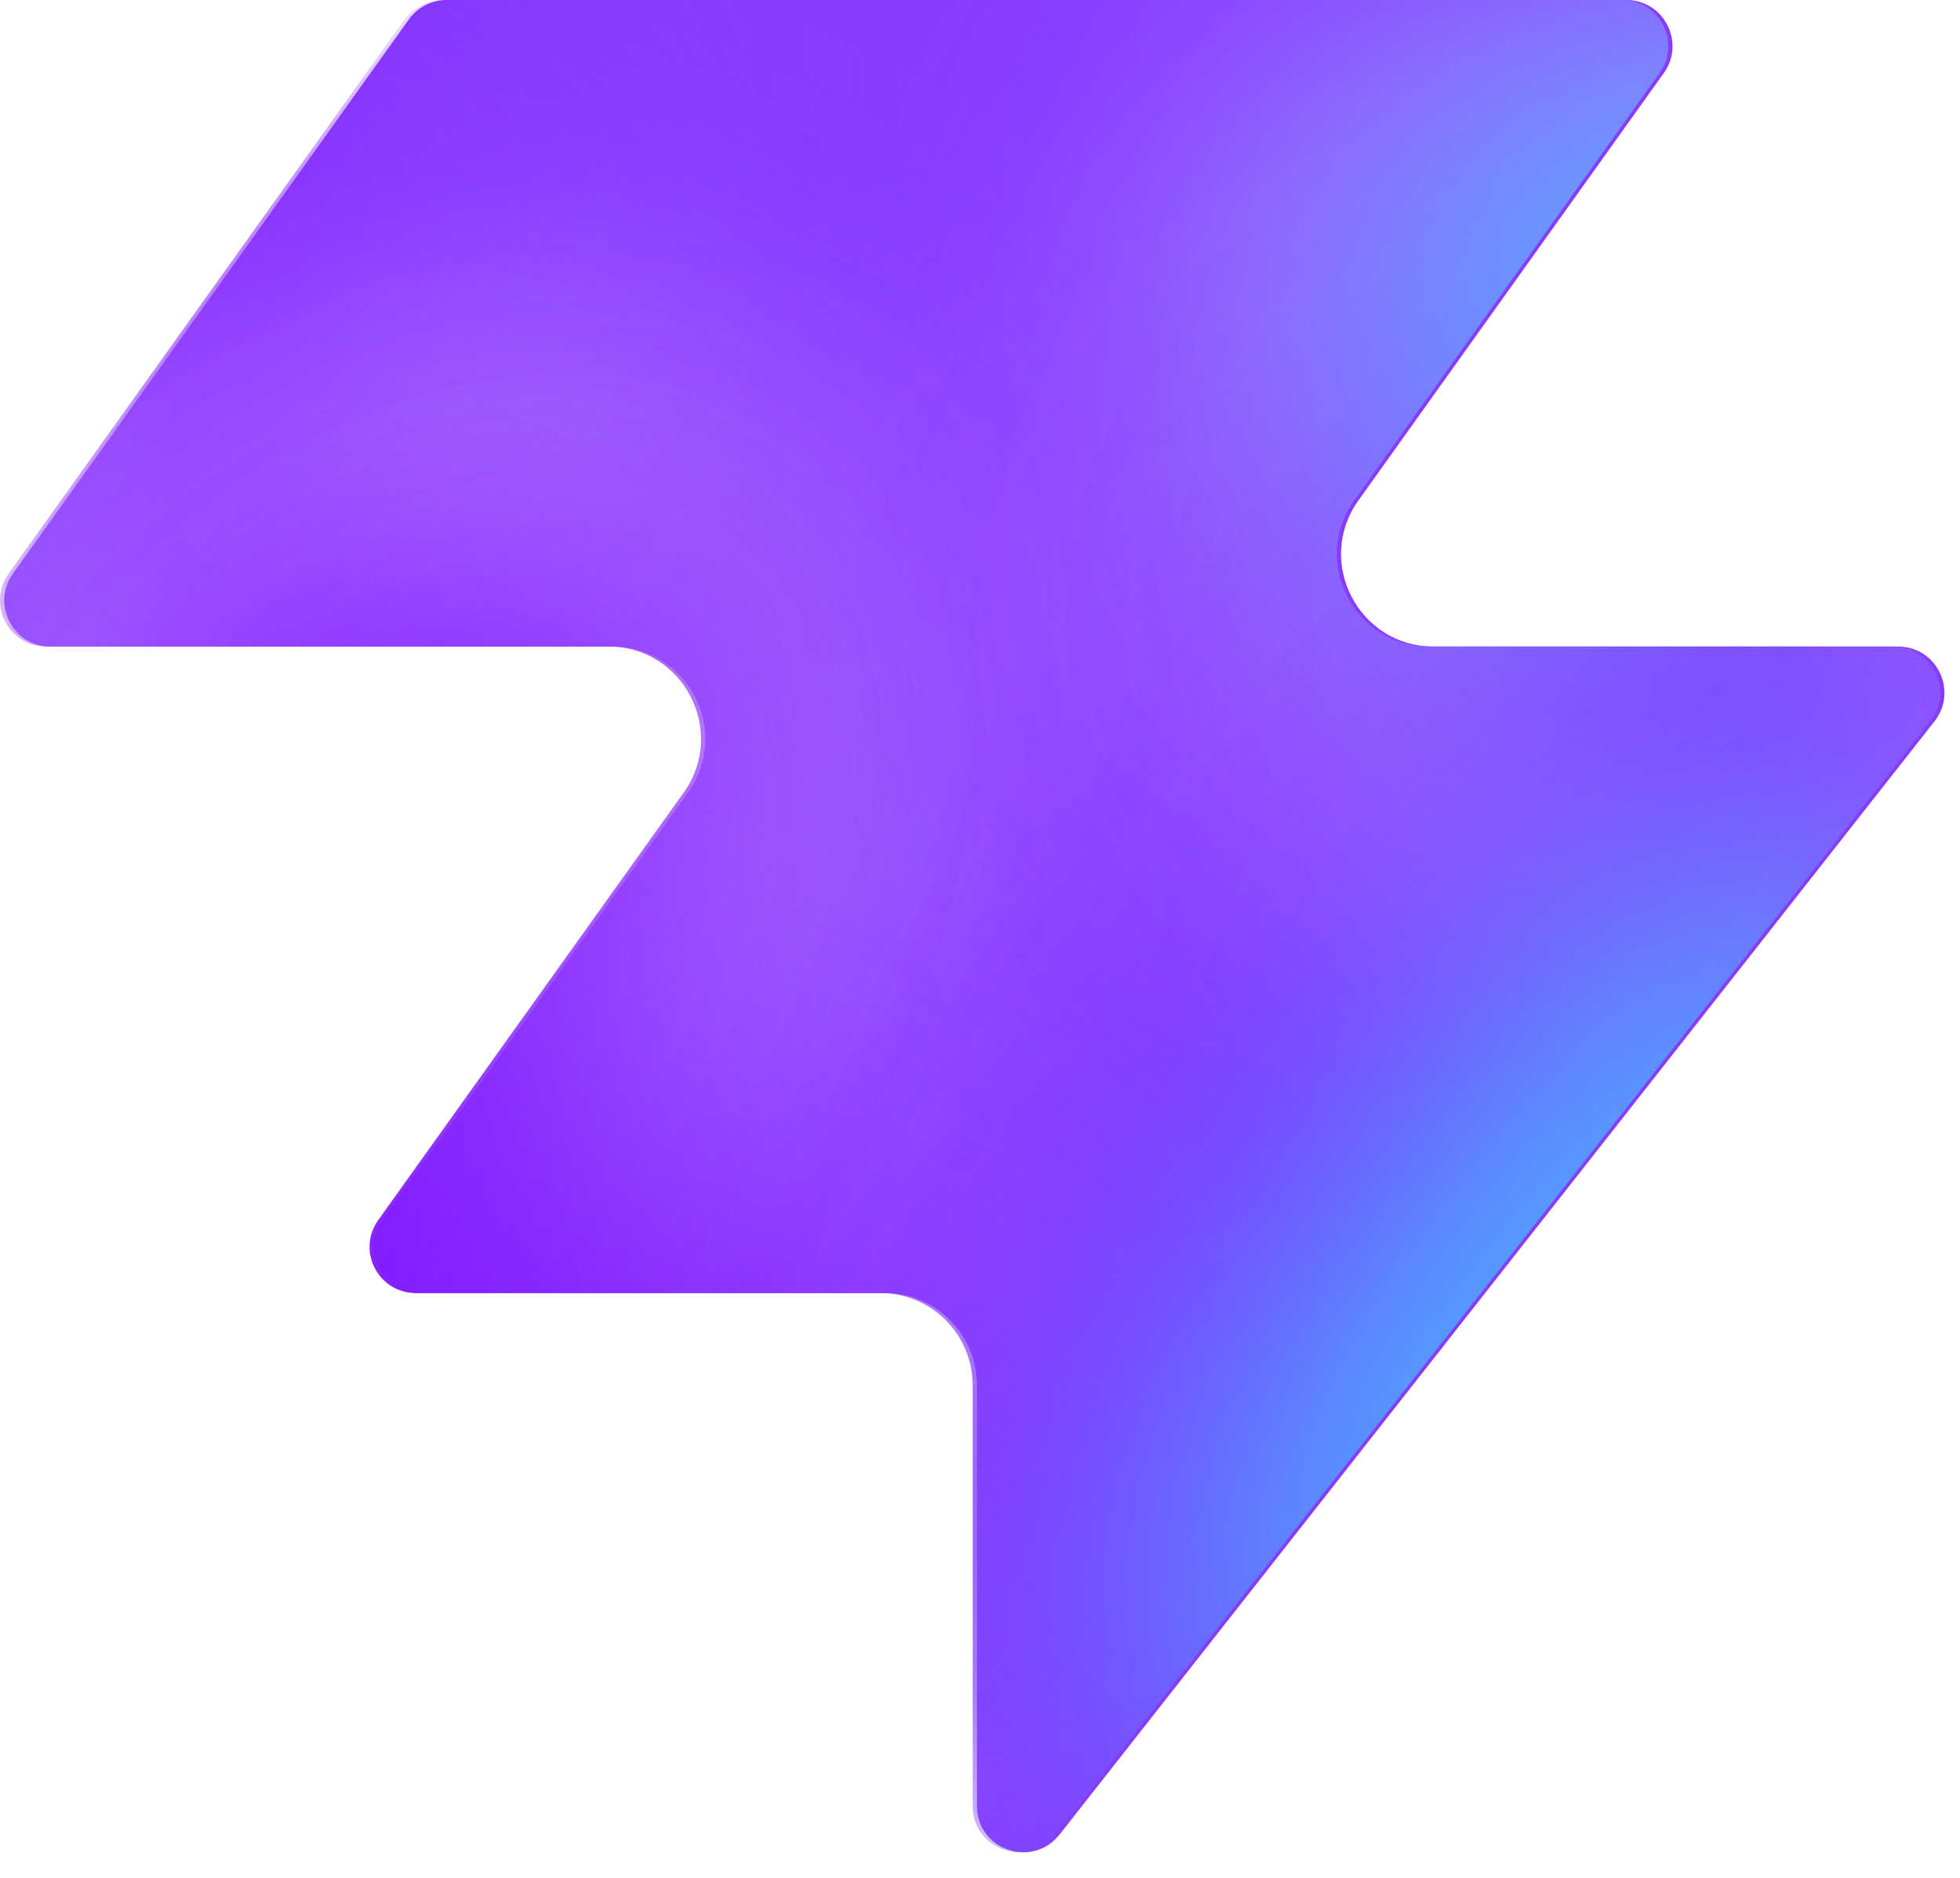
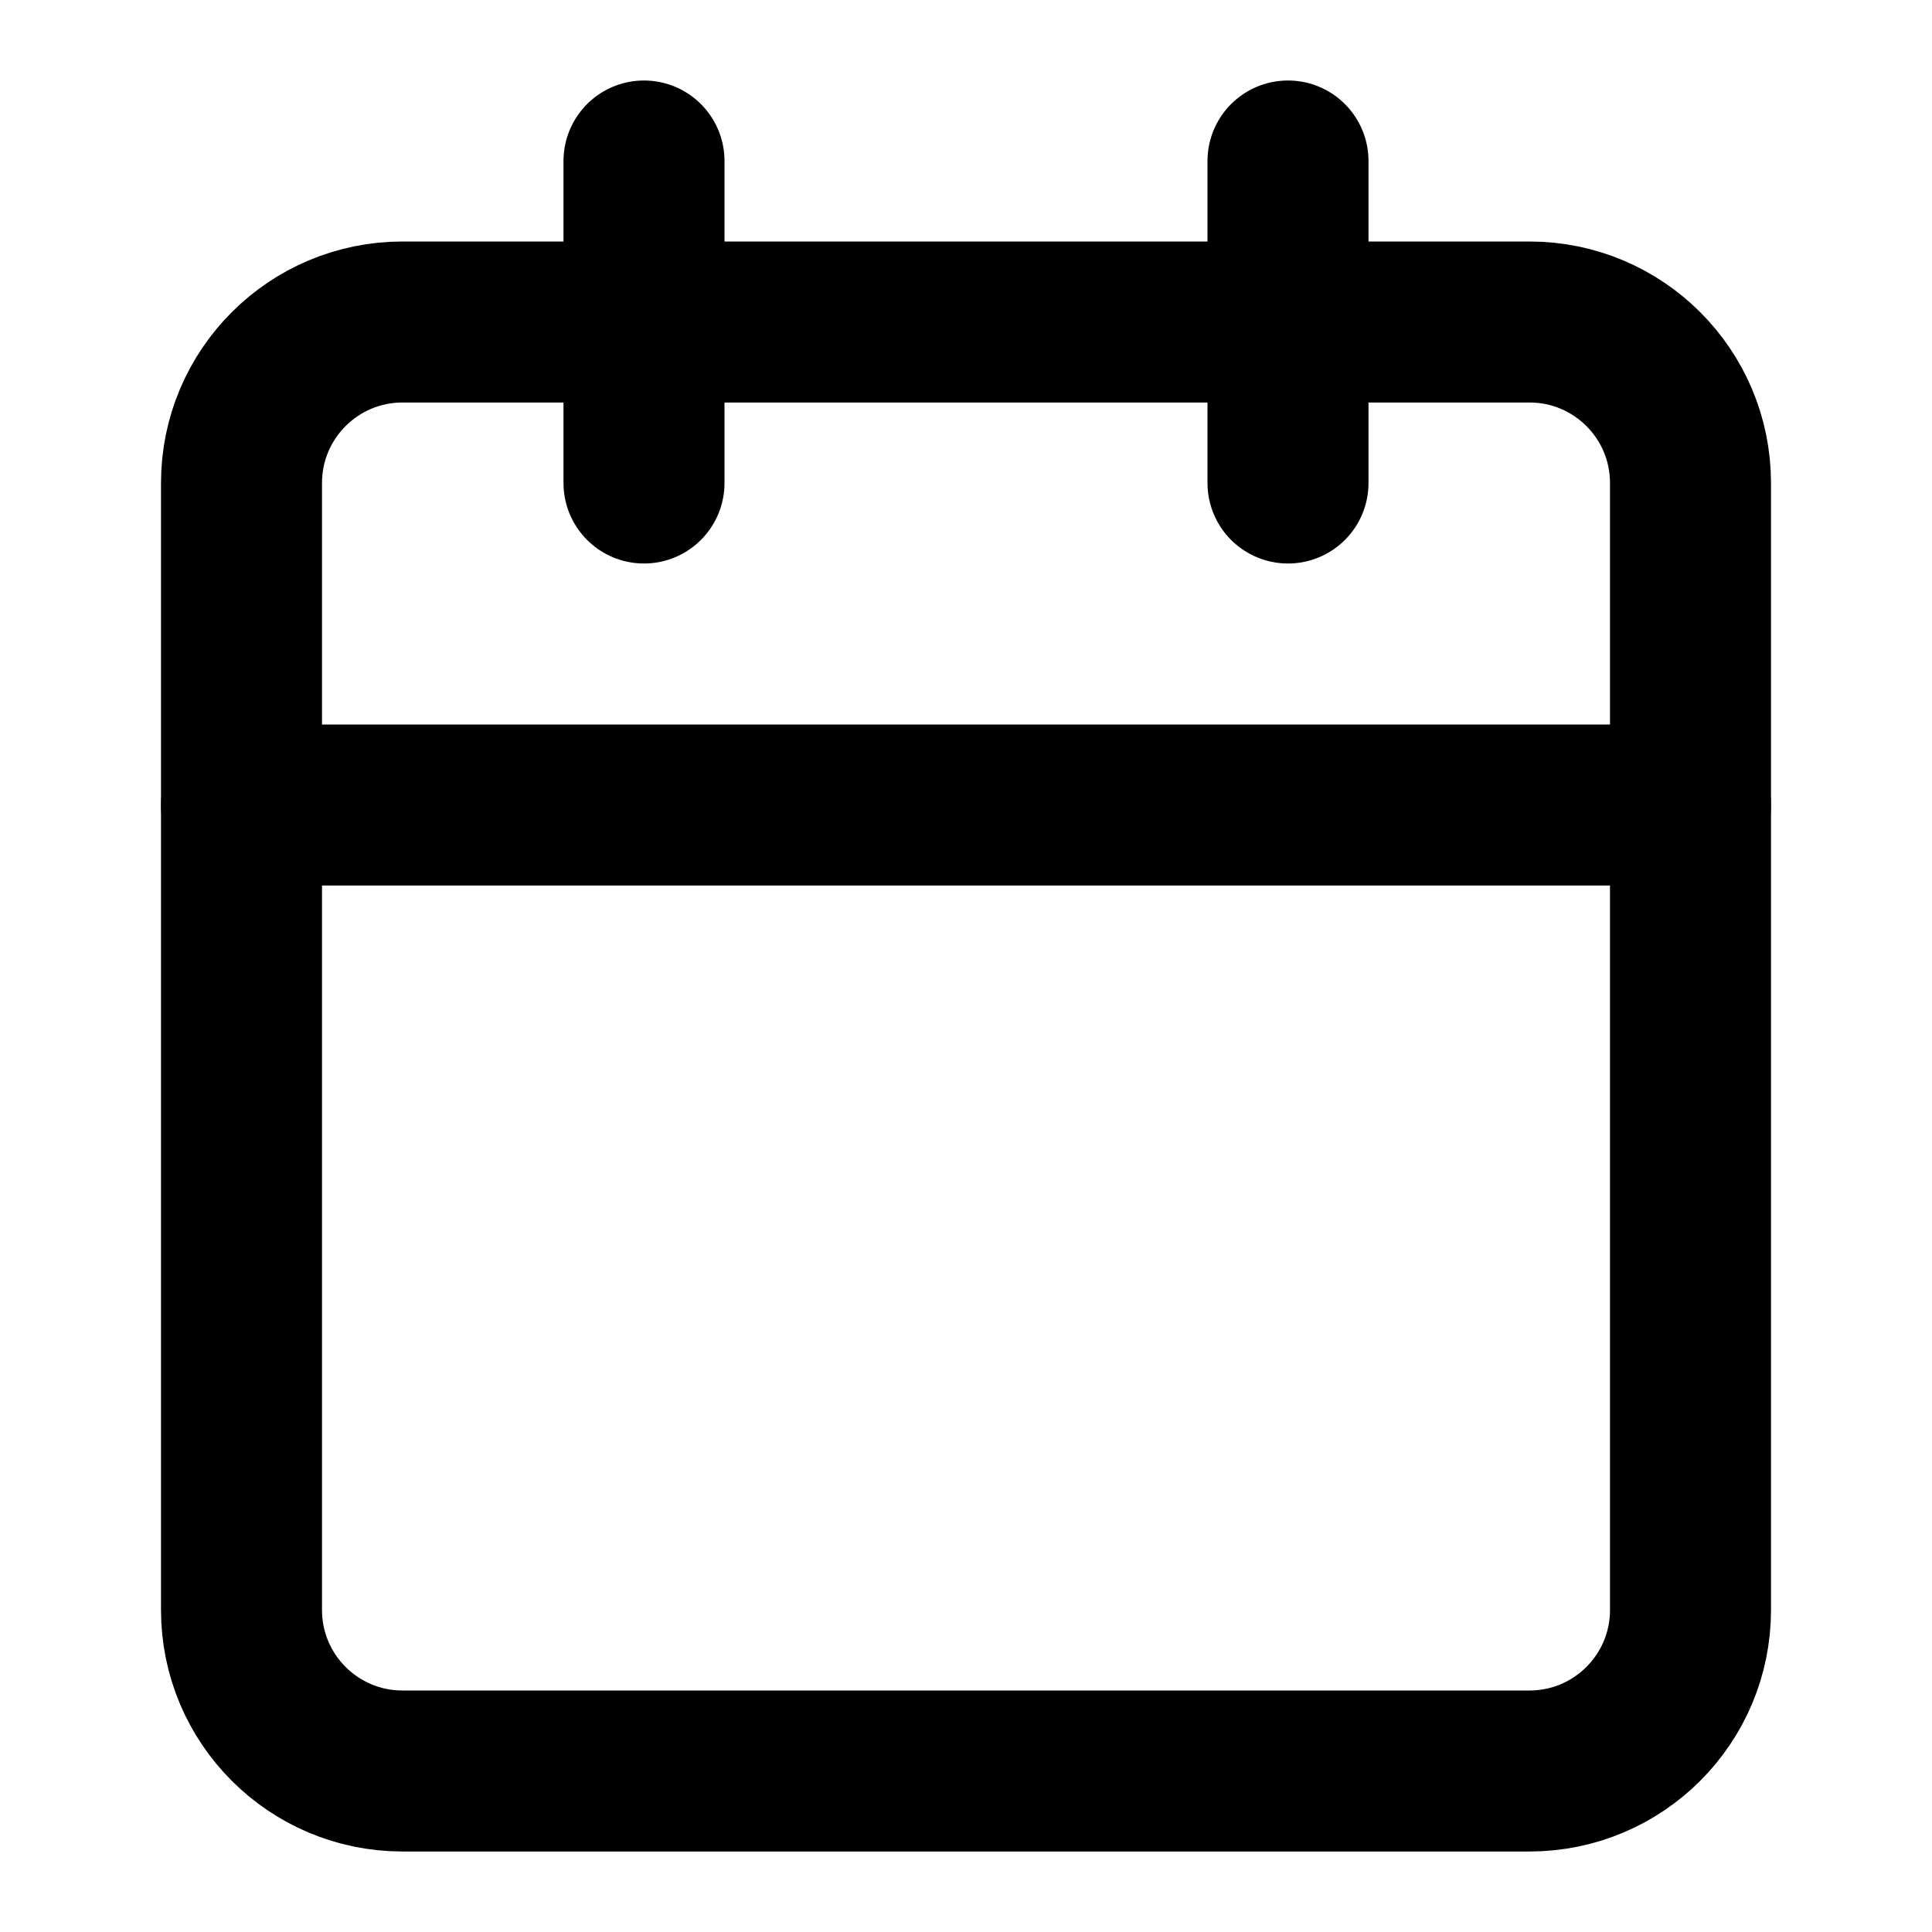
- <svg xmlns="http://www.w3.org/2000/svg" width="48" height="46" fill="none" viewBox="0 0 48 46">
-   <path fill="#863bff" d="M25.946 44.938c-.664.845-2.021.375-2.021-.698V33.937a2.26 2.26 0 0 0-2.262-2.262H10.287c-.92 0-1.456-1.04-.92-1.788l7.48-10.471c1.07-1.497 0-3.578-1.842-3.578H1.237c-.92 0-1.456-1.04-.92-1.788L10.013.474c.214-.297.556-.474.92-.474h28.894c.92 0 1.456 1.04.92 1.788l-7.48 10.471c-1.07 1.498 0 3.579 1.842 3.579h11.377c.943 0 1.473 1.088.89 1.83L25.947 44.94z" style="fill:#863bff;fill:color(display-p3 .525 .23 1);fill-opacity:1" />
-   <mask id="a" width="48" height="46" x="0" y="0" maskUnits="userSpaceOnUse" style="mask-type:alpha">
-     <path fill="#000" d="M25.842 44.938c-.664.844-2.021.375-2.021-.698V33.937a2.26 2.26 0 0 0-2.262-2.262H10.183c-.92 0-1.456-1.04-.92-1.788l7.48-10.471c1.07-1.498 0-3.579-1.842-3.579H1.133c-.92 0-1.456-1.04-.92-1.787L9.91.473c.214-.297.556-.474.92-.474h28.894c.92 0 1.456 1.04.92 1.788l-7.48 10.471c-1.07 1.498 0 3.578 1.842 3.578h11.377c.943 0 1.473 1.088.89 1.832L25.843 44.94z" style="fill:#000;fill-opacity:1" />
-   </mask>
-   <g mask="url(#a)">
-     <g filter="url(#b)">
-       <ellipse cx="5.508" cy="14.704" fill="#ede6ff" rx="5.508" ry="14.704" style="fill:#ede6ff;fill:color(display-p3 .927 .903 1);fill-opacity:1" transform="matrix(.00324 1 1 -.00324 -4.47 31.516)" />
-     </g>
-     <g filter="url(#c)">
-       <ellipse cx="10.399" cy="29.851" fill="#ede6ff" rx="10.399" ry="29.851" style="fill:#ede6ff;fill:color(display-p3 .927 .903 1);fill-opacity:1" transform="matrix(.00324 1 1 -.00324 -39.328 7.883)" />
-     </g>
-     <g filter="url(#d)">
-       <ellipse cx="5.508" cy="30.487" fill="#7e14ff" rx="5.508" ry="30.487" style="fill:#7e14ff;fill:color(display-p3 .492 .077 1);fill-opacity:1" transform="rotate(89.814 -25.913 -14.639)scale(1 -1)" />
-     </g>
-     <g filter="url(#e)">
-       <ellipse cx="5.508" cy="30.599" fill="#7e14ff" rx="5.508" ry="30.599" style="fill:#7e14ff;fill:color(display-p3 .492 .077 1);fill-opacity:1" transform="rotate(89.814 -32.644 -3.334)scale(1 -1)" />
-     </g>
-     <g filter="url(#f)">
-       <ellipse cx="5.508" cy="30.599" fill="#7e14ff" rx="5.508" ry="30.599" style="fill:#7e14ff;fill:color(display-p3 .492 .077 1);fill-opacity:1" transform="matrix(.00324 1 1 -.00324 -34.34 30.47)" />
-     </g>
-     <g filter="url(#g)">
-       <ellipse cx="14.072" cy="22.078" fill="#ede6ff" rx="14.072" ry="22.078" style="fill:#ede6ff;fill:color(display-p3 .927 .903 1);fill-opacity:1" transform="rotate(93.35 24.506 48.493)scale(-1 1)" />
-     </g>
-     <g filter="url(#h)">
-       <ellipse cx="3.47" cy="21.501" fill="#7e14ff" rx="3.47" ry="21.501" style="fill:#7e14ff;fill:color(display-p3 .492 .077 1);fill-opacity:1" transform="rotate(89.009 28.708 47.59)scale(-1 1)" />
-     </g>
-     <g filter="url(#i)">
-       <ellipse cx="3.47" cy="21.501" fill="#7e14ff" rx="3.47" ry="21.501" style="fill:#7e14ff;fill:color(display-p3 .492 .077 1);fill-opacity:1" transform="rotate(89.009 28.708 47.59)scale(-1 1)" />
-     </g>
-     <g filter="url(#j)">
-       <ellipse cx=".387" cy="8.972" fill="#7e14ff" rx="4.407" ry="29.108" style="fill:#7e14ff;fill:color(display-p3 .492 .077 1);fill-opacity:1" transform="rotate(39.51 .387 8.972)" />
-     </g>
-     <g filter="url(#k)">
-       <ellipse cx="47.523" cy="-6.092" fill="#7e14ff" rx="4.407" ry="29.108" style="fill:#7e14ff;fill:color(display-p3 .492 .077 1);fill-opacity:1" transform="rotate(37.892 47.523 -6.092)" />
-     </g>
-     <g filter="url(#l)">
-       <ellipse cx="41.412" cy="6.333" fill="#47bfff" rx="5.971" ry="9.665" style="fill:#47bfff;fill:color(display-p3 .28 .748 1);fill-opacity:1" transform="rotate(37.892 41.412 6.333)" />
-     </g>
-     <g filter="url(#m)">
-       <ellipse cx="-1.879" cy="38.332" fill="#7e14ff" rx="4.407" ry="29.108" style="fill:#7e14ff;fill:color(display-p3 .492 .077 1);fill-opacity:1" transform="rotate(37.892 -1.88 38.332)" />
-     </g>
-     <g filter="url(#n)">
-       <ellipse cx="-1.879" cy="38.332" fill="#7e14ff" rx="4.407" ry="29.108" style="fill:#7e14ff;fill:color(display-p3 .492 .077 1);fill-opacity:1" transform="rotate(37.892 -1.88 38.332)" />
-     </g>
-     <g filter="url(#o)">
-       <ellipse cx="35.651" cy="29.907" fill="#7e14ff" rx="4.407" ry="29.108" style="fill:#7e14ff;fill:color(display-p3 .492 .077 1);fill-opacity:1" transform="rotate(37.892 35.651 29.907)" />
-     </g>
-     <g filter="url(#p)">
-       <ellipse cx="38.418" cy="32.4" fill="#47bfff" rx="5.971" ry="15.297" style="fill:#47bfff;fill:color(display-p3 .28 .748 1);fill-opacity:1" transform="rotate(37.892 38.418 32.4)" />
-     </g>
-   </g>
-   <defs>
-     <filter id="b" width="60.045" height="41.654" x="-19.77" y="16.149" color-interpolation-filters="sRGB" filterUnits="userSpaceOnUse">
-       <feFlood flood-opacity="0" result="BackgroundImageFix" />
-       <feBlend in="SourceGraphic" in2="BackgroundImageFix" result="shape" />
-       <feGaussianBlur result="effect1_foregroundBlur_2002_17158" stdDeviation="7.659" />
-     </filter>
-     <filter id="c" width="90.34" height="51.437" x="-54.613" y="-7.533" color-interpolation-filters="sRGB" filterUnits="userSpaceOnUse">
-       <feFlood flood-opacity="0" result="BackgroundImageFix" />
-       <feBlend in="SourceGraphic" in2="BackgroundImageFix" result="shape" />
-       <feGaussianBlur result="effect1_foregroundBlur_2002_17158" stdDeviation="7.659" />
-     </filter>
-     <filter id="d" width="79.355" height="29.4" x="-49.64" y="2.03" color-interpolation-filters="sRGB" filterUnits="userSpaceOnUse">
-       <feFlood flood-opacity="0" result="BackgroundImageFix" />
-       <feBlend in="SourceGraphic" in2="BackgroundImageFix" result="shape" />
-       <feGaussianBlur result="effect1_foregroundBlur_2002_17158" stdDeviation="4.596" />
-     </filter>
-     <filter id="e" width="79.579" height="29.4" x="-45.045" y="20.029" color-interpolation-filters="sRGB" filterUnits="userSpaceOnUse">
-       <feFlood flood-opacity="0" result="BackgroundImageFix" />
-       <feBlend in="SourceGraphic" in2="BackgroundImageFix" result="shape" />
-       <feGaussianBlur result="effect1_foregroundBlur_2002_17158" stdDeviation="4.596" />
-     </filter>
-     <filter id="f" width="79.579" height="29.4" x="-43.513" y="21.178" color-interpolation-filters="sRGB" filterUnits="userSpaceOnUse">
-       <feFlood flood-opacity="0" result="BackgroundImageFix" />
-       <feBlend in="SourceGraphic" in2="BackgroundImageFix" result="shape" />
-       <feGaussianBlur result="effect1_foregroundBlur_2002_17158" stdDeviation="4.596" />
-     </filter>
-     <filter id="g" width="74.749" height="58.852" x="15.756" y="-17.901" color-interpolation-filters="sRGB" filterUnits="userSpaceOnUse">
-       <feFlood flood-opacity="0" result="BackgroundImageFix" />
-       <feBlend in="SourceGraphic" in2="BackgroundImageFix" result="shape" />
-       <feGaussianBlur result="effect1_foregroundBlur_2002_17158" stdDeviation="7.659" />
-     </filter>
-     <filter id="h" width="61.377" height="25.362" x="23.548" y="2.284" color-interpolation-filters="sRGB" filterUnits="userSpaceOnUse">
-       <feFlood flood-opacity="0" result="BackgroundImageFix" />
-       <feBlend in="SourceGraphic" in2="BackgroundImageFix" result="shape" />
-       <feGaussianBlur result="effect1_foregroundBlur_2002_17158" stdDeviation="4.596" />
-     </filter>
-     <filter id="i" width="61.377" height="25.362" x="23.548" y="2.284" color-interpolation-filters="sRGB" filterUnits="userSpaceOnUse">
-       <feFlood flood-opacity="0" result="BackgroundImageFix" />
-       <feBlend in="SourceGraphic" in2="BackgroundImageFix" result="shape" />
-       <feGaussianBlur result="effect1_foregroundBlur_2002_17158" stdDeviation="4.596" />
-     </filter>
-     <filter id="j" width="56.045" height="63.649" x="-27.636" y="-22.853" color-interpolation-filters="sRGB" filterUnits="userSpaceOnUse">
-       <feFlood flood-opacity="0" result="BackgroundImageFix" />
-       <feBlend in="SourceGraphic" in2="BackgroundImageFix" result="shape" />
-       <feGaussianBlur result="effect1_foregroundBlur_2002_17158" stdDeviation="4.596" />
-     </filter>
-     <filter id="k" width="54.814" height="64.646" x="20.116" y="-38.415" color-interpolation-filters="sRGB" filterUnits="userSpaceOnUse">
-       <feFlood flood-opacity="0" result="BackgroundImageFix" />
-       <feBlend in="SourceGraphic" in2="BackgroundImageFix" result="shape" />
-       <feGaussianBlur result="effect1_foregroundBlur_2002_17158" stdDeviation="4.596" />
-     </filter>
-     <filter id="l" width="33.541" height="35.313" x="24.641" y="-11.323" color-interpolation-filters="sRGB" filterUnits="userSpaceOnUse">
-       <feFlood flood-opacity="0" result="BackgroundImageFix" />
-       <feBlend in="SourceGraphic" in2="BackgroundImageFix" result="shape" />
-       <feGaussianBlur result="effect1_foregroundBlur_2002_17158" stdDeviation="4.596" />
-     </filter>
-     <filter id="m" width="54.814" height="64.646" x="-29.286" y="6.009" color-interpolation-filters="sRGB" filterUnits="userSpaceOnUse">
-       <feFlood flood-opacity="0" result="BackgroundImageFix" />
-       <feBlend in="SourceGraphic" in2="BackgroundImageFix" result="shape" />
-       <feGaussianBlur result="effect1_foregroundBlur_2002_17158" stdDeviation="4.596" />
-     </filter>
-     <filter id="n" width="54.814" height="64.646" x="-29.286" y="6.009" color-interpolation-filters="sRGB" filterUnits="userSpaceOnUse">
-       <feFlood flood-opacity="0" result="BackgroundImageFix" />
-       <feBlend in="SourceGraphic" in2="BackgroundImageFix" result="shape" />
-       <feGaussianBlur result="effect1_foregroundBlur_2002_17158" stdDeviation="4.596" />
-     </filter>
-     <filter id="o" width="54.814" height="64.646" x="8.244" y="-2.416" color-interpolation-filters="sRGB" filterUnits="userSpaceOnUse">
-       <feFlood flood-opacity="0" result="BackgroundImageFix" />
-       <feBlend in="SourceGraphic" in2="BackgroundImageFix" result="shape" />
-       <feGaussianBlur result="effect1_foregroundBlur_2002_17158" stdDeviation="4.596" />
-     </filter>
-     <filter id="p" width="39.409" height="43.623" x="18.713" y="10.588" color-interpolation-filters="sRGB" filterUnits="userSpaceOnUse">
-       <feFlood flood-opacity="0" result="BackgroundImageFix" />
-       <feBlend in="SourceGraphic" in2="BackgroundImageFix" result="shape" />
-       <feGaussianBlur result="effect1_foregroundBlur_2002_17158" stdDeviation="4.596" />
-     </filter>
-   </defs>
+ <svg xmlns="http://www.w3.org/2000/svg" width="24" height="24" viewBox="0 0 24 24" fill="none" stroke="currentColor" stroke-width="2" stroke-linecap="round" stroke-linejoin="round">
+   <rect x="3" y="4" width="18" height="18" rx="2" ry="2" />
+   <line x1="16" y1="2" x2="16" y2="6" />
+   <line x1="8" y1="2" x2="8" y2="6" />
+   <line x1="3" y1="10" x2="21" y2="10" />
</svg>
